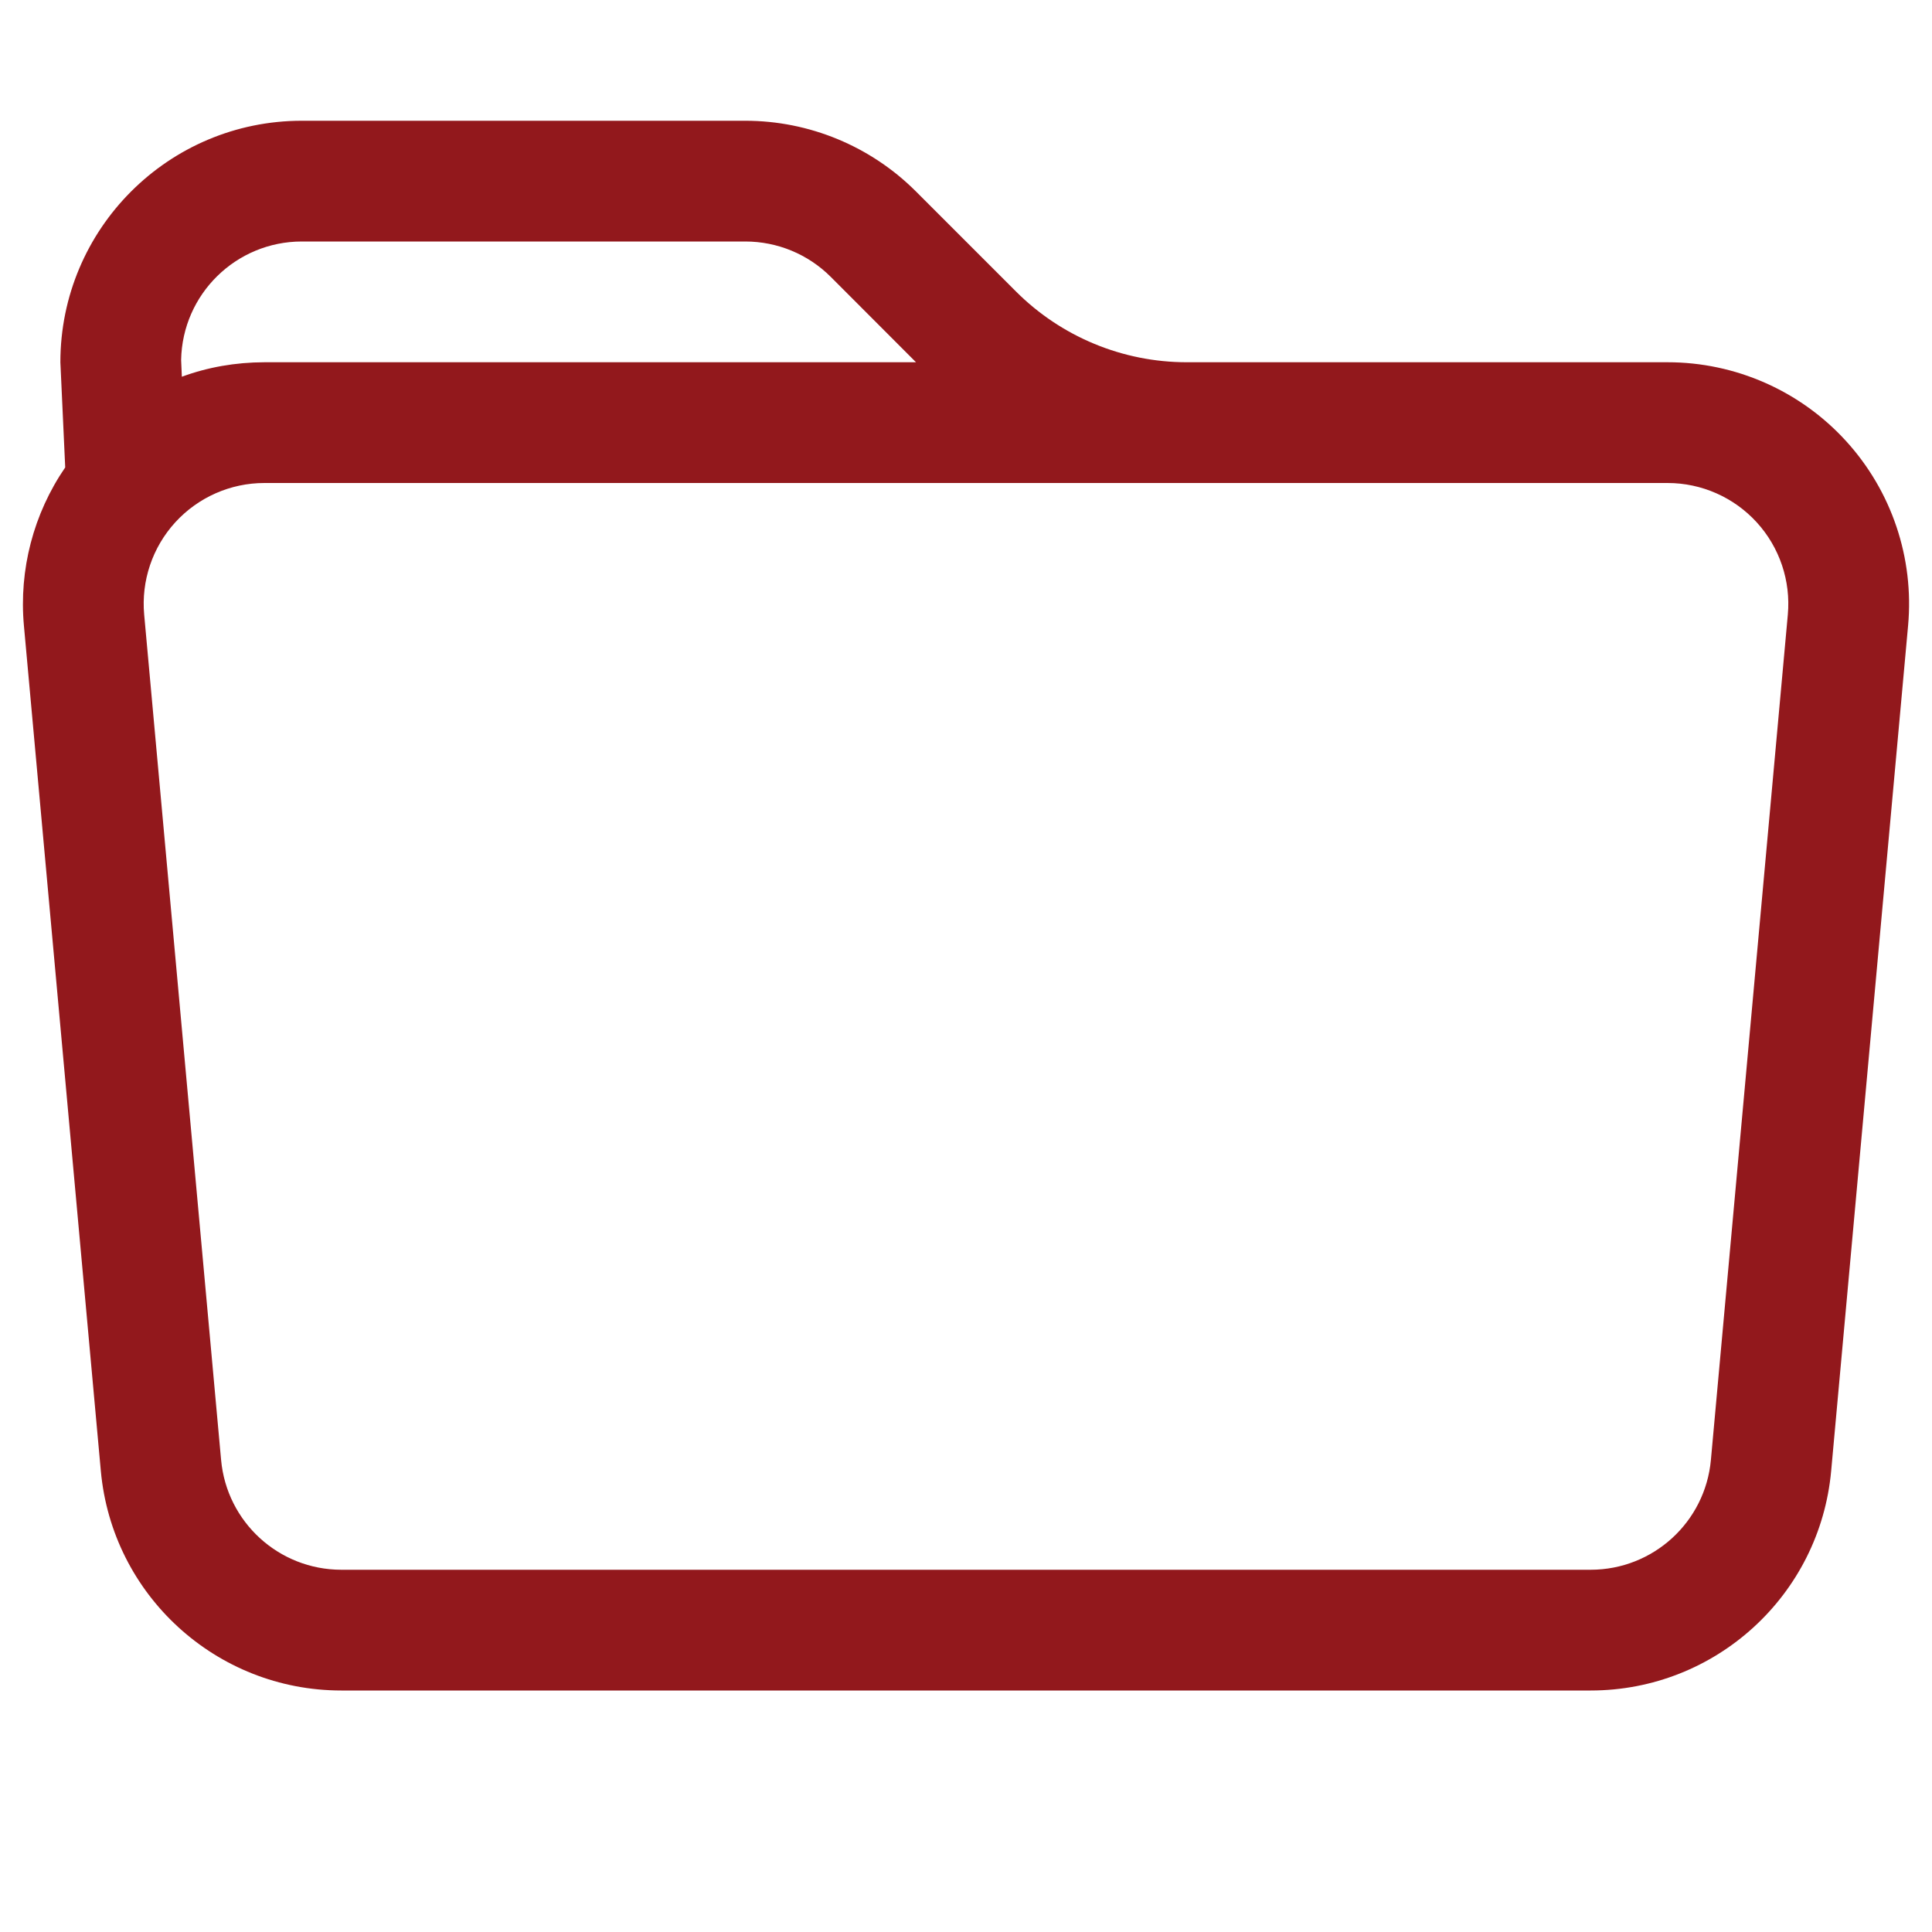
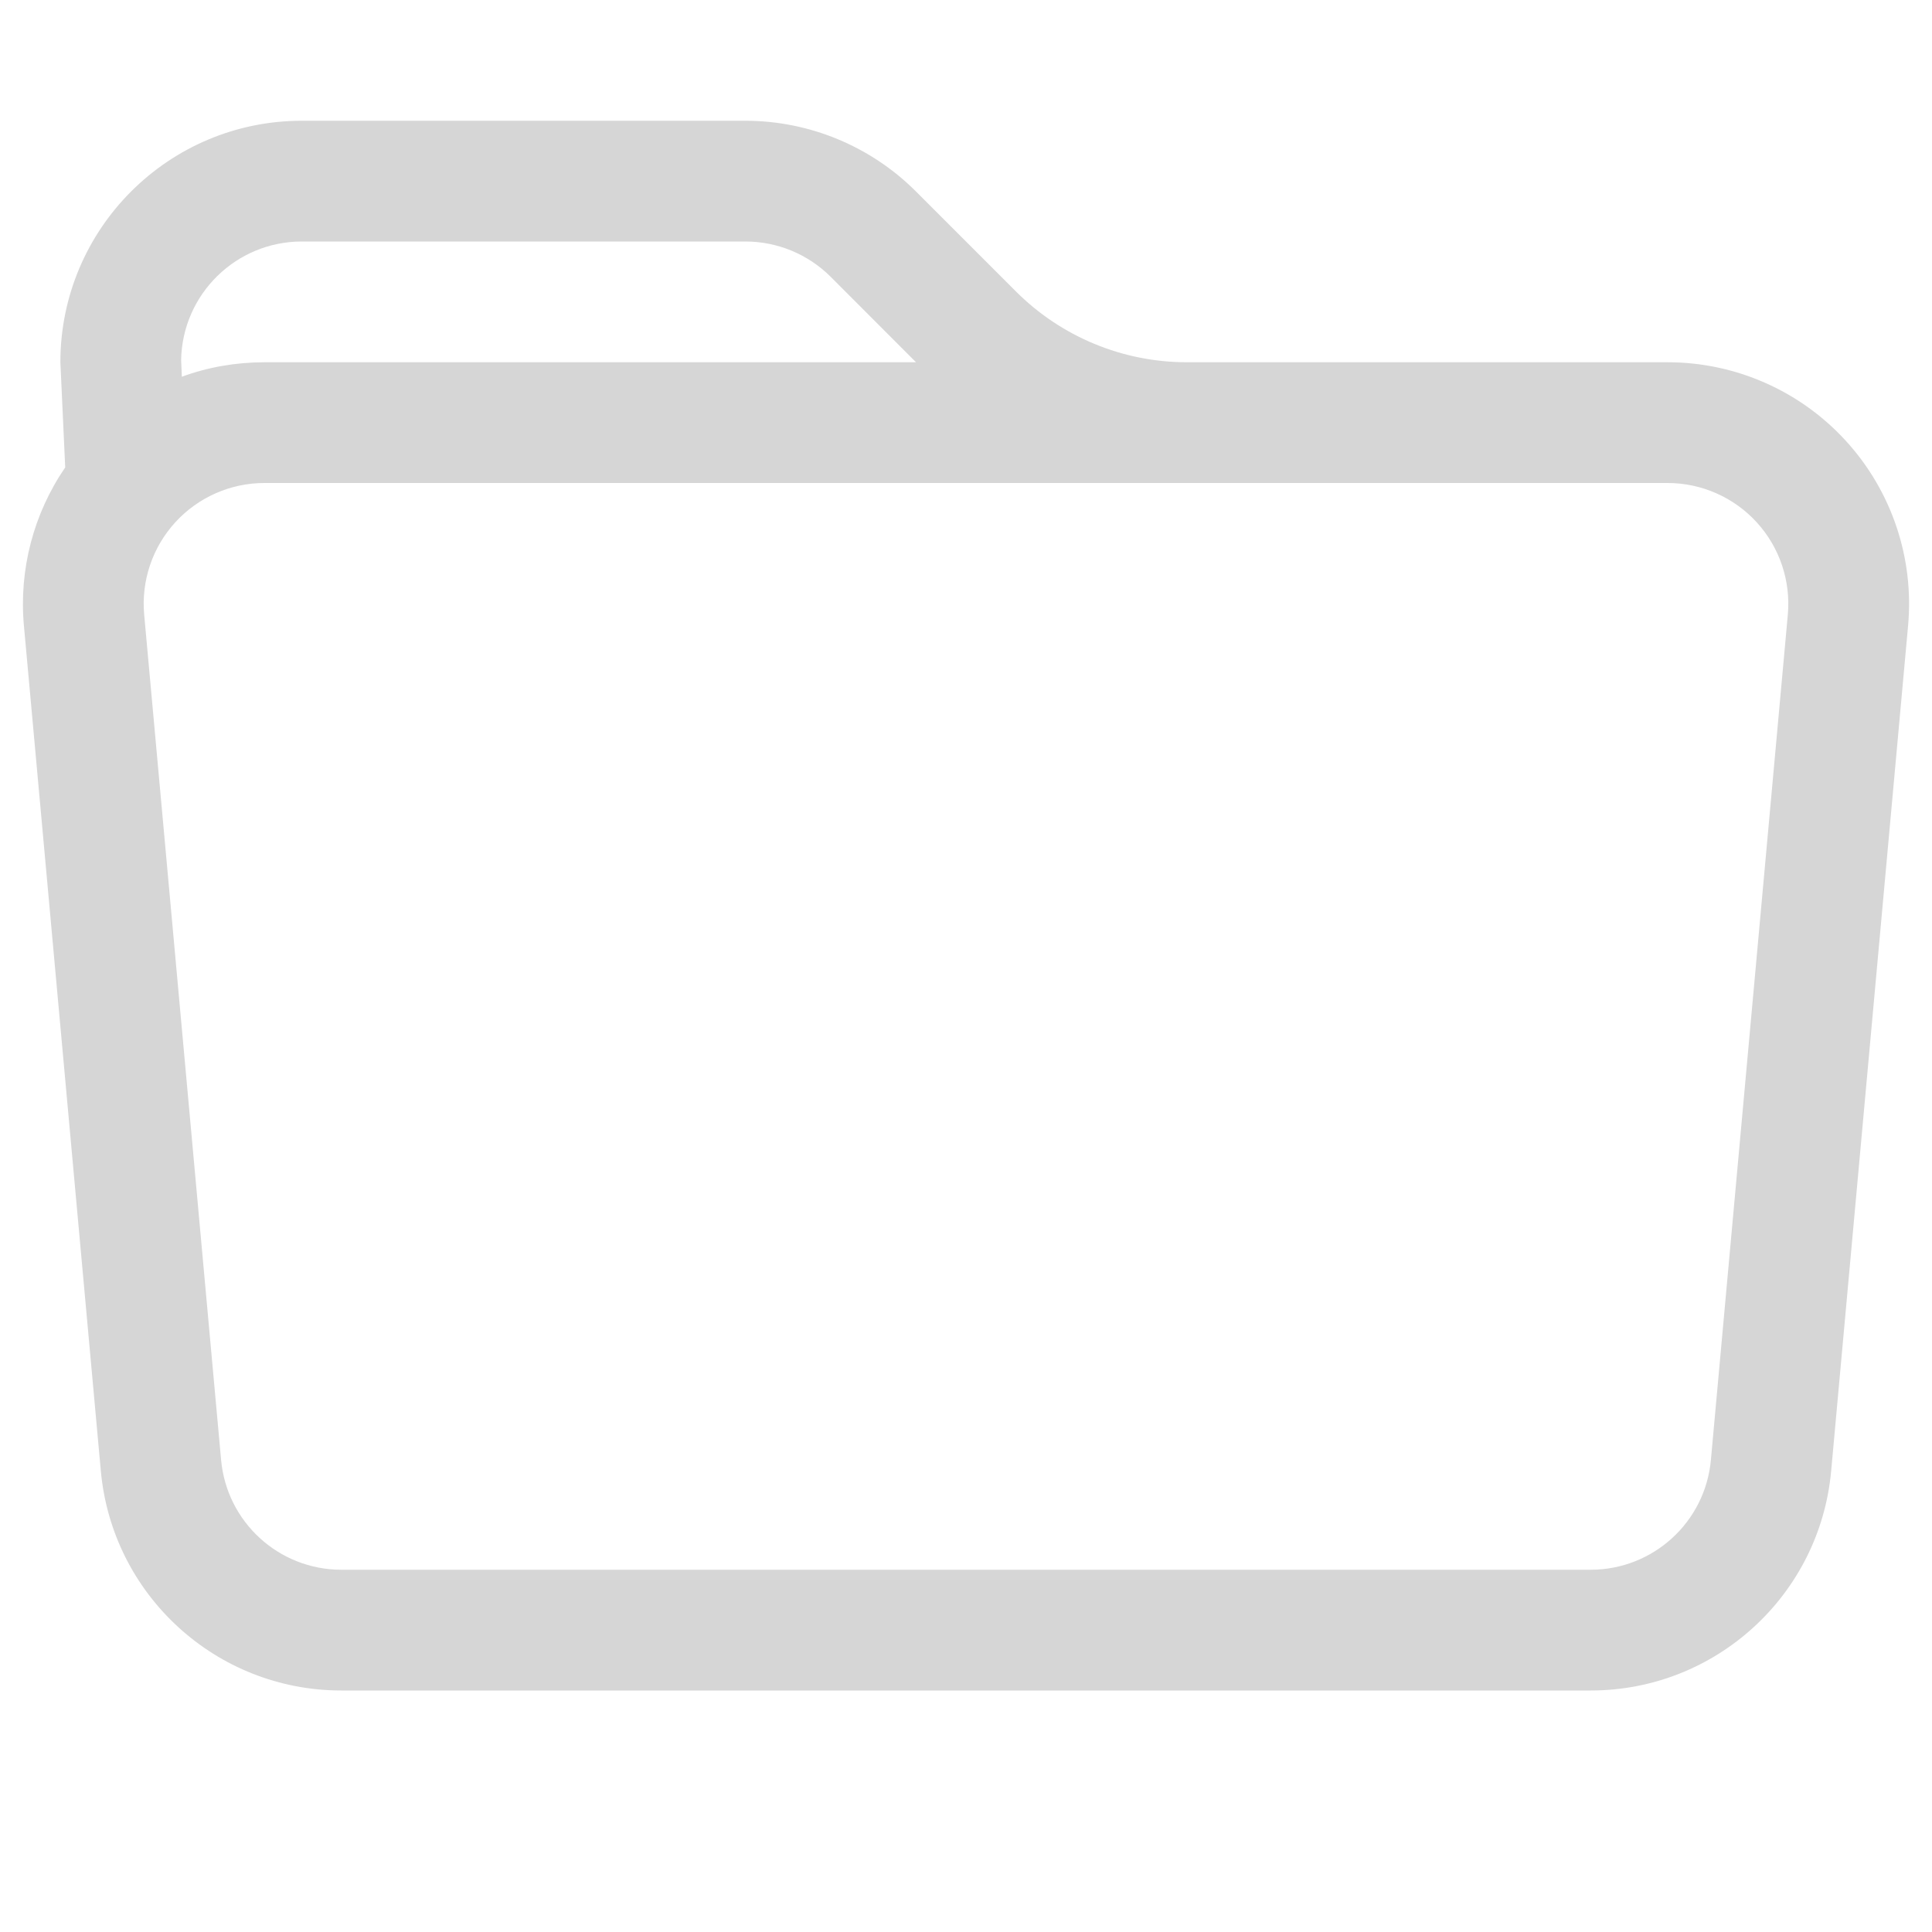
- <svg xmlns="http://www.w3.org/2000/svg" width="16" height="16" fill="#92181c" class="bi bi-folder" viewBox="0 0 16 16">
+ <svg xmlns="http://www.w3.org/2000/svg" width="16" height="16" fill="#d6d6d6" class="bi bi-folder" viewBox="0 0 16 16">
  <path d="M.54 3.87.5 3a2 2 0 0 1 2-2h3.672a2 2 0 0 1 1.414.586l.828.828A2 2 0 0 0 9.828 3h3.982a2 2 0 0 1 1.992 2.181l-.637 7A2 2 0 0 1 13.174 14H2.826a2 2 0 0 1-1.991-1.819l-.637-7a2 2 0 0 1 .342-1.31zM2.19 4a1 1 0 0 0-.996 1.09l.637 7a1 1 0 0 0 .995.91h10.348a1 1 0 0 0 .995-.91l.637-7A1 1 0 0 0 13.81 4zm4.69-1.707A1 1 0 0 0 6.172 2H2.5a1 1 0 0 0-1 .981l.006.139q.323-.119.684-.12h5.396z" />
</svg>
